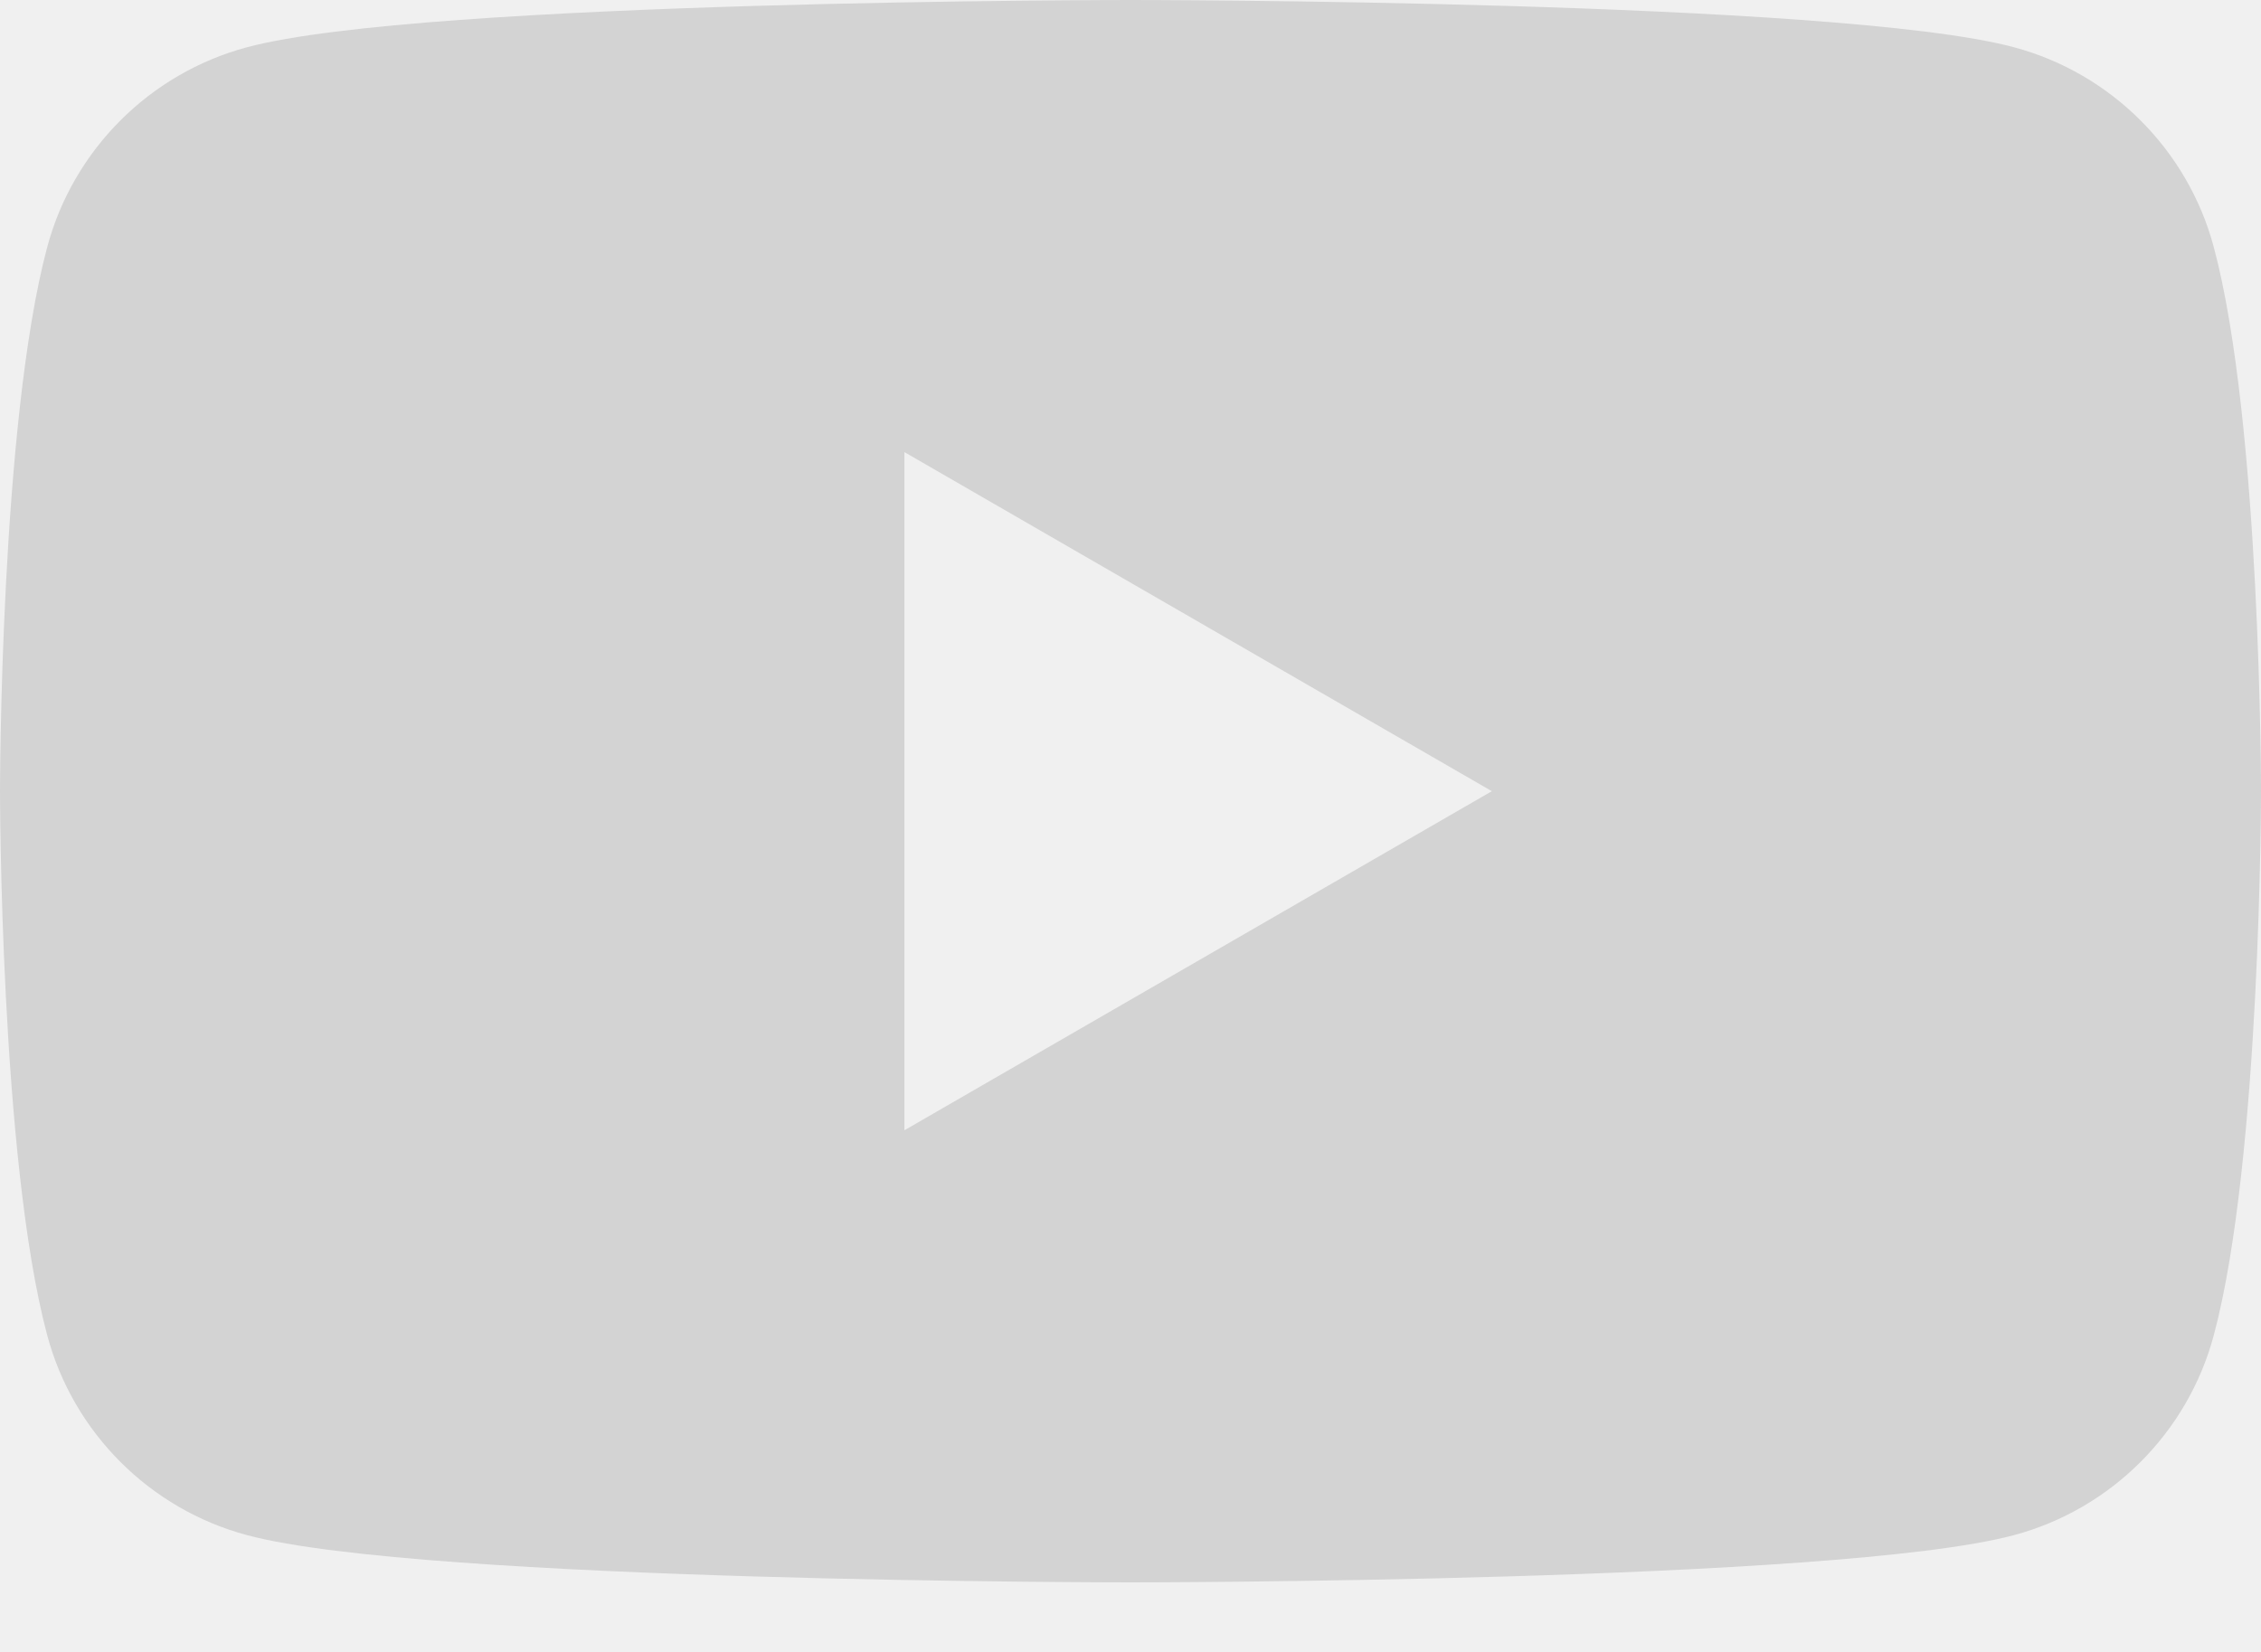
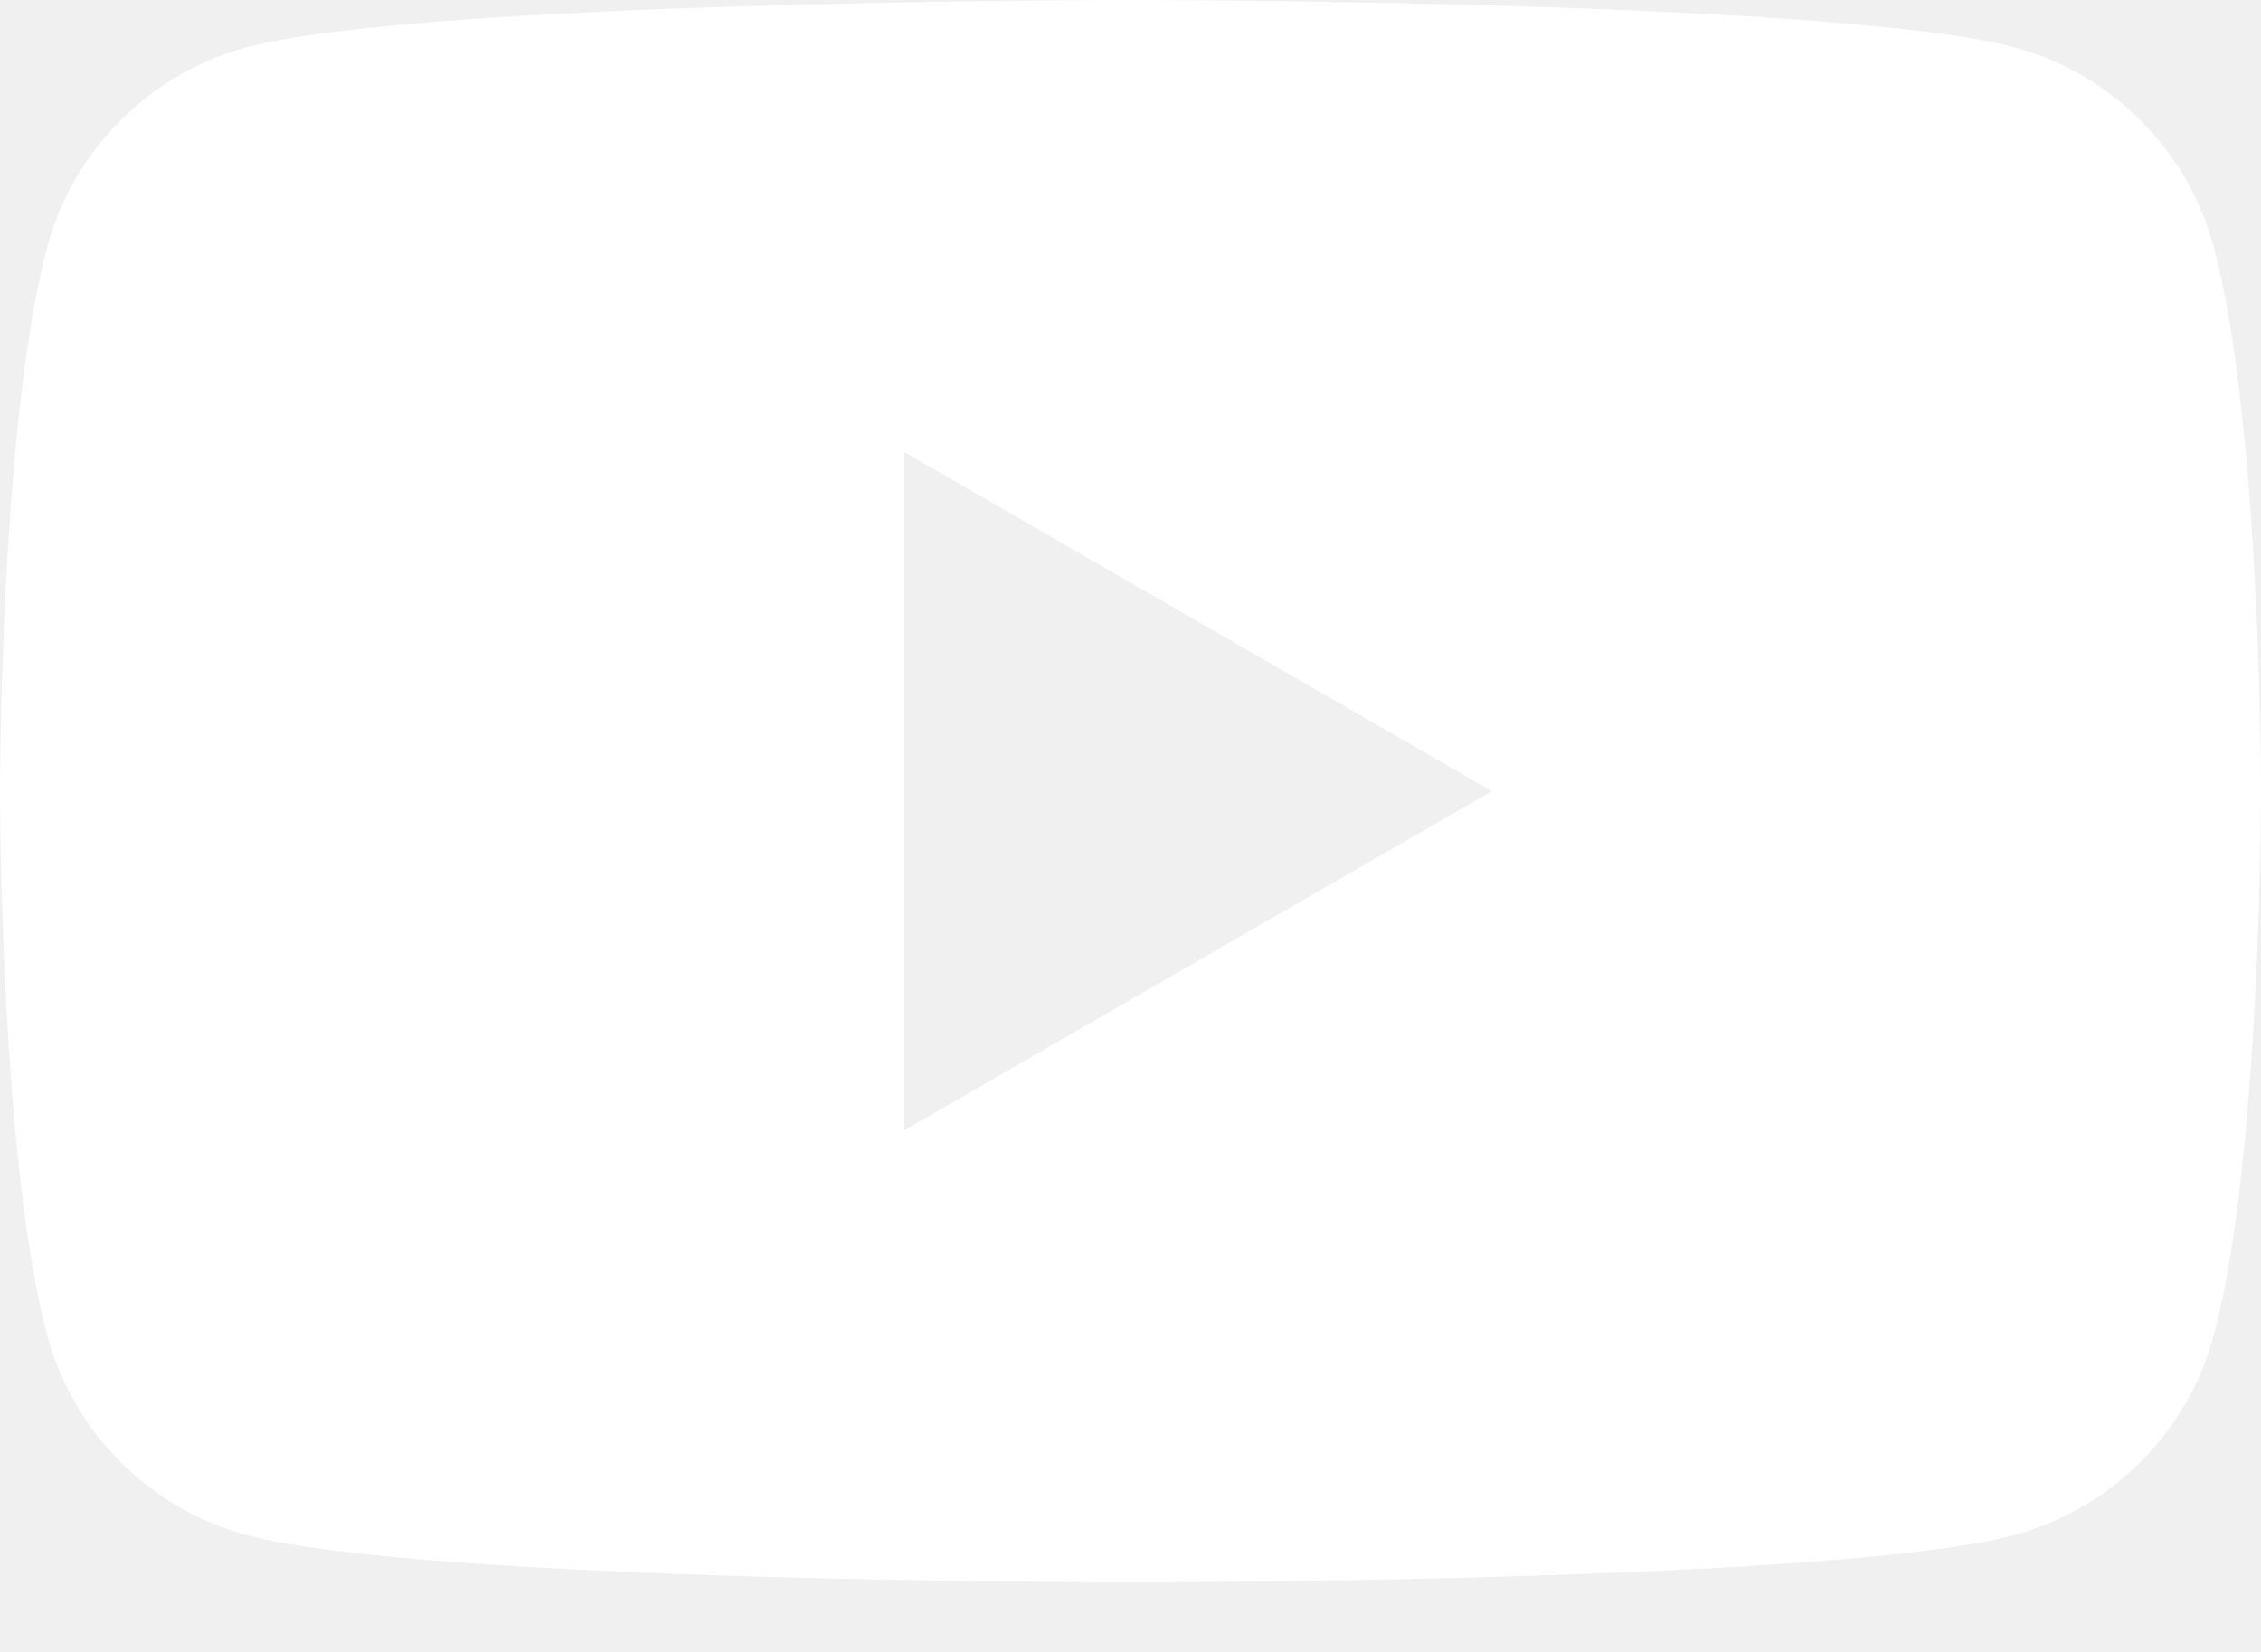
<svg xmlns="http://www.w3.org/2000/svg" viewBox="0 0 26 19" version="1.1">
-   <path d="M25.457,2.842 C25.158,1.723 24.277,0.842 23.158,0.543 C21.13,1.13686838e-13 13,1.13686838e-13 13,1.13686838e-13 C13,1.13686838e-13 4.87,1.13686838e-13 2.842,0.543 C1.723,0.842 0.842,1.723 0.543,2.842 C-1.77635684e-15,4.87 -1.77635684e-15,9.1 -1.77635684e-15,9.1 C-1.77635684e-15,9.1 -1.77635684e-15,13.331 0.543,15.358 C0.842,16.477 1.723,17.358 2.842,17.657 C4.87,18.2 13,18.2 13,18.2 C13,18.2 21.13,18.2 23.158,17.657 C24.277,17.358 25.158,16.477 25.457,15.358 C26,13.331 26,9.1 26,9.1 C26,9.1 26,4.87 25.457,2.842 M10.4,13 L10.4,5.2 L17.155,9.1 L10.4,13 Z" fill="#d3d3d3" />
+   <path d="M25.457,2.842 C25.158,1.723 24.277,0.842 23.158,0.543 C21.13,1.13686838e-13 13,1.13686838e-13 13,1.13686838e-13 C13,1.13686838e-13 4.87,1.13686838e-13 2.842,0.543 C1.723,0.842 0.842,1.723 0.543,2.842 C-1.77635684e-15,4.87 -1.77635684e-15,9.1 -1.77635684e-15,9.1 C-1.77635684e-15,9.1 -1.77635684e-15,13.331 0.543,15.358 C0.842,16.477 1.723,17.358 2.842,17.657 C4.87,18.2 13,18.2 13,18.2 C13,18.2 21.13,18.2 23.158,17.657 C24.277,17.358 25.158,16.477 25.457,15.358 C26,13.331 26,9.1 26,9.1 C26,9.1 26,4.87 25.457,2.842 M10.4,13 L10.4,5.2 L17.155,9.1 L10.4,13 Z" fill="#FFFFFF" />
</svg>
